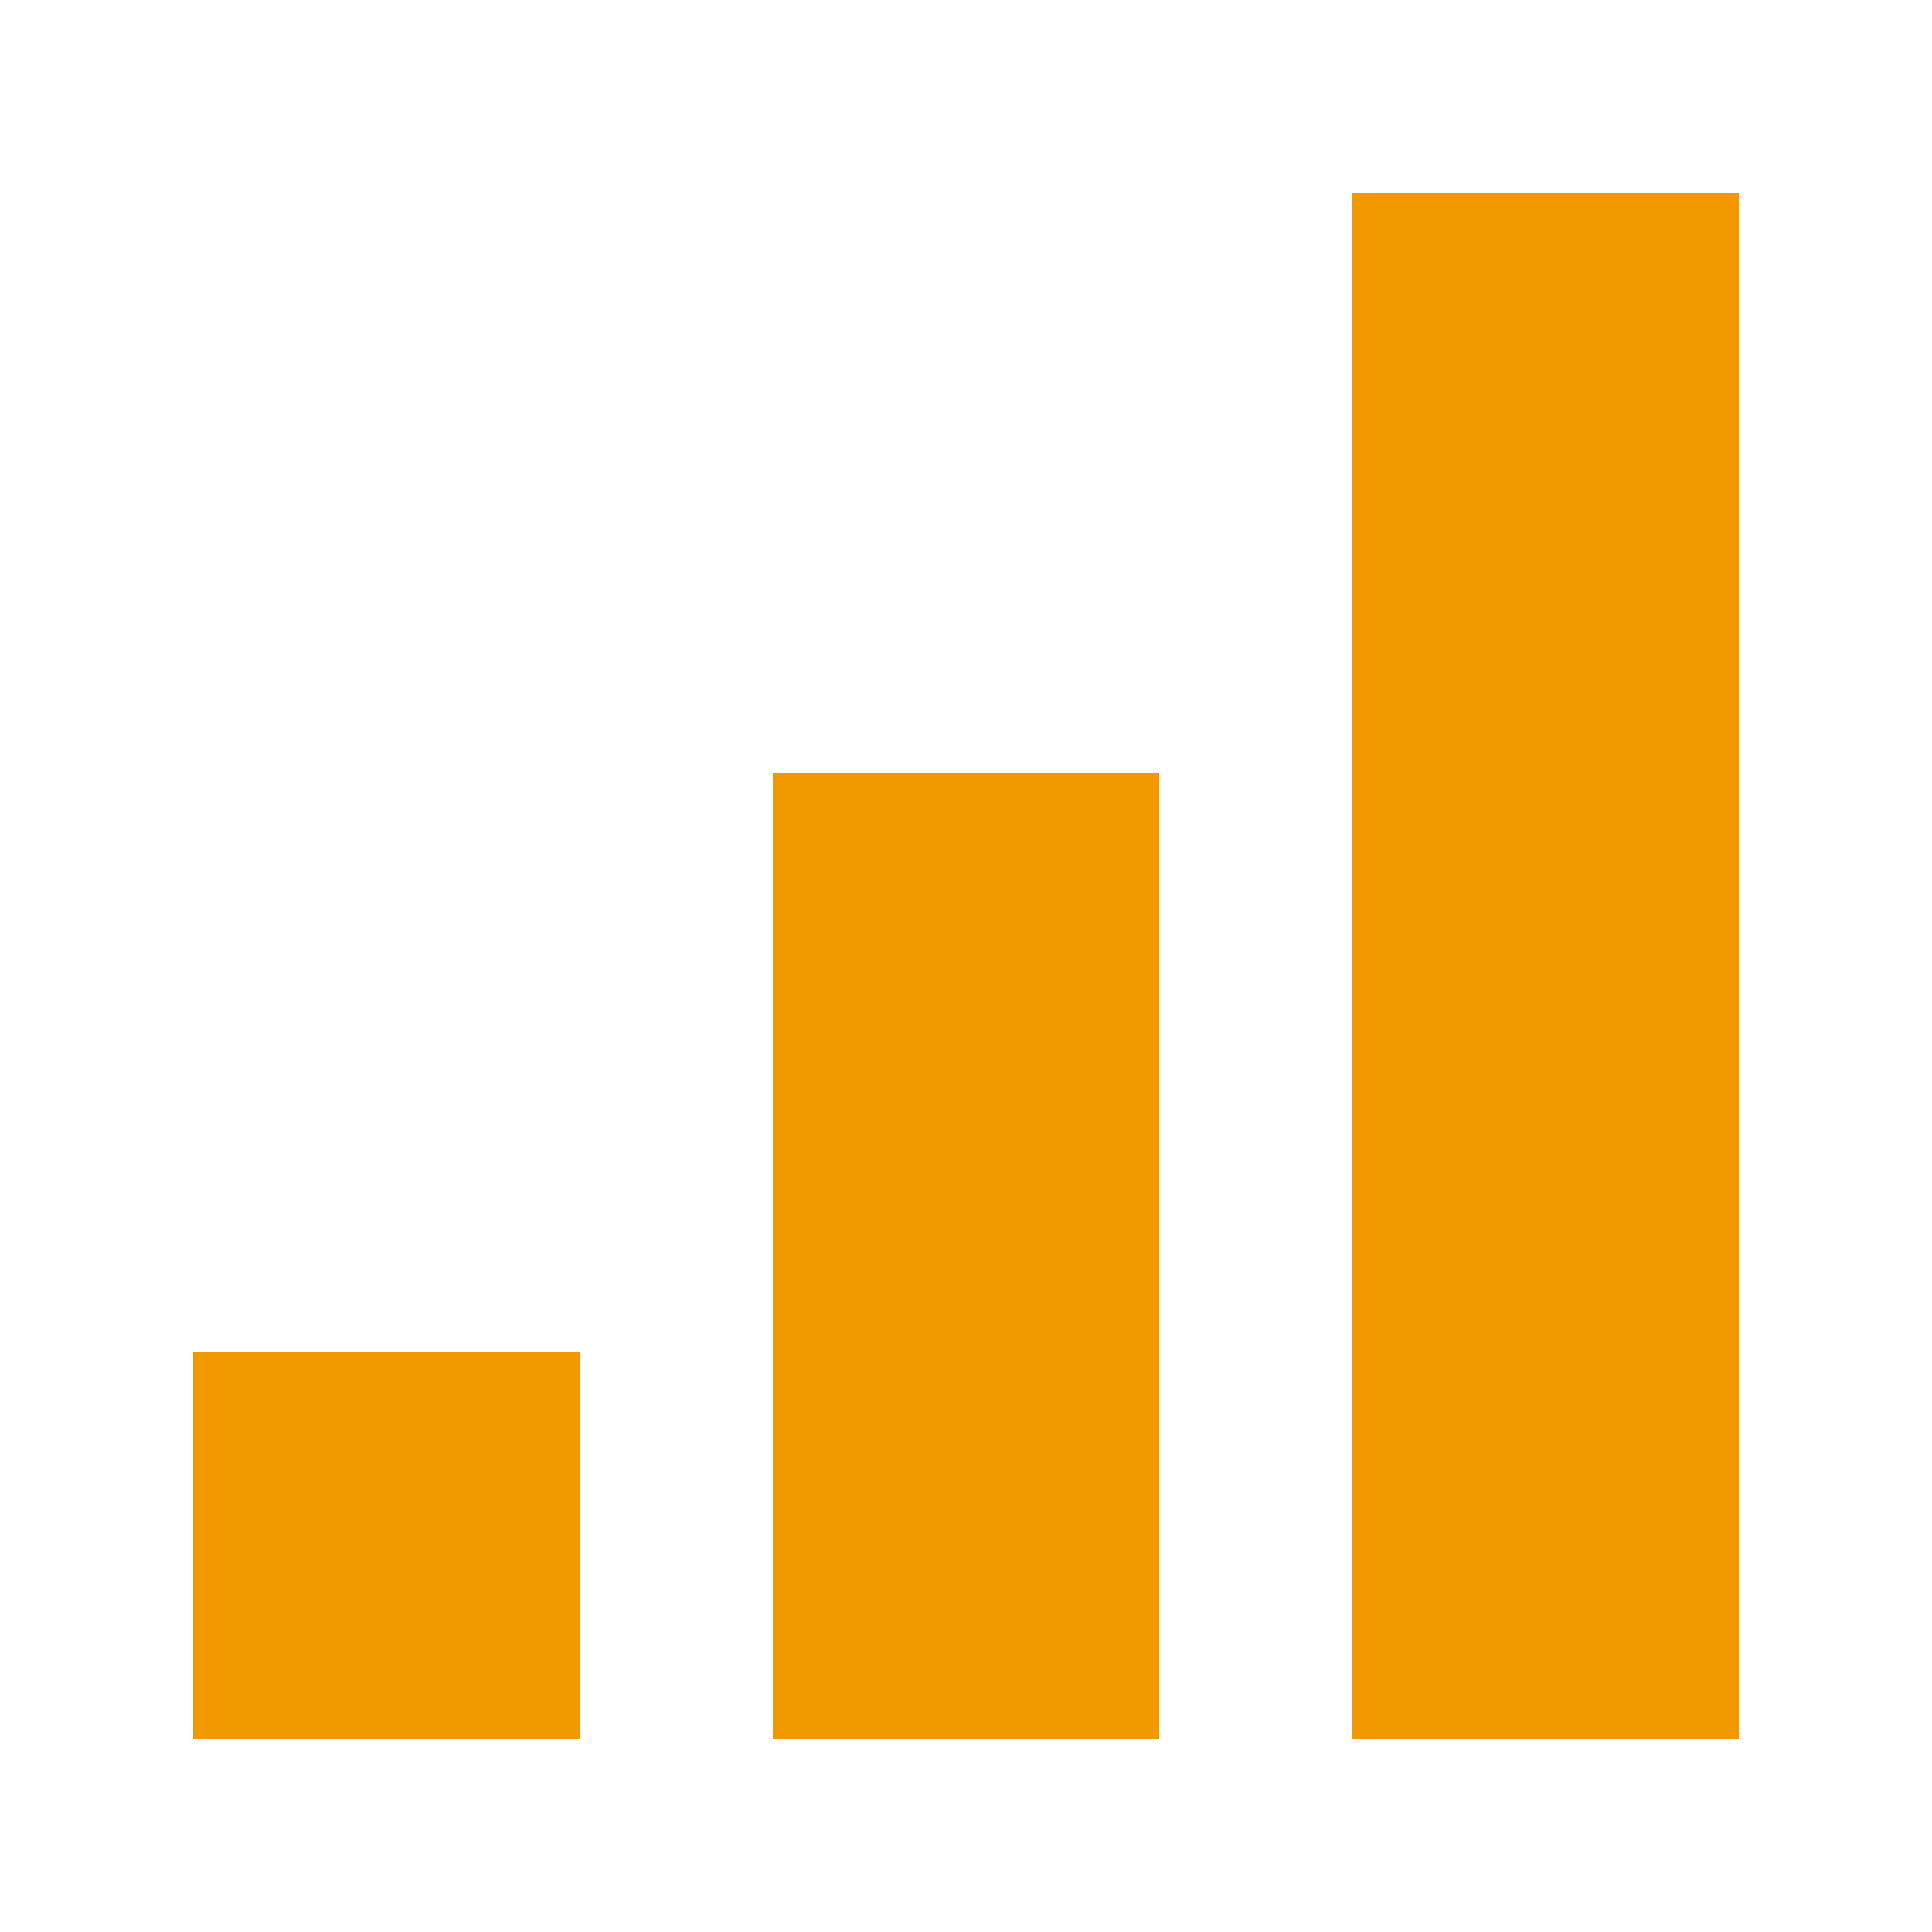
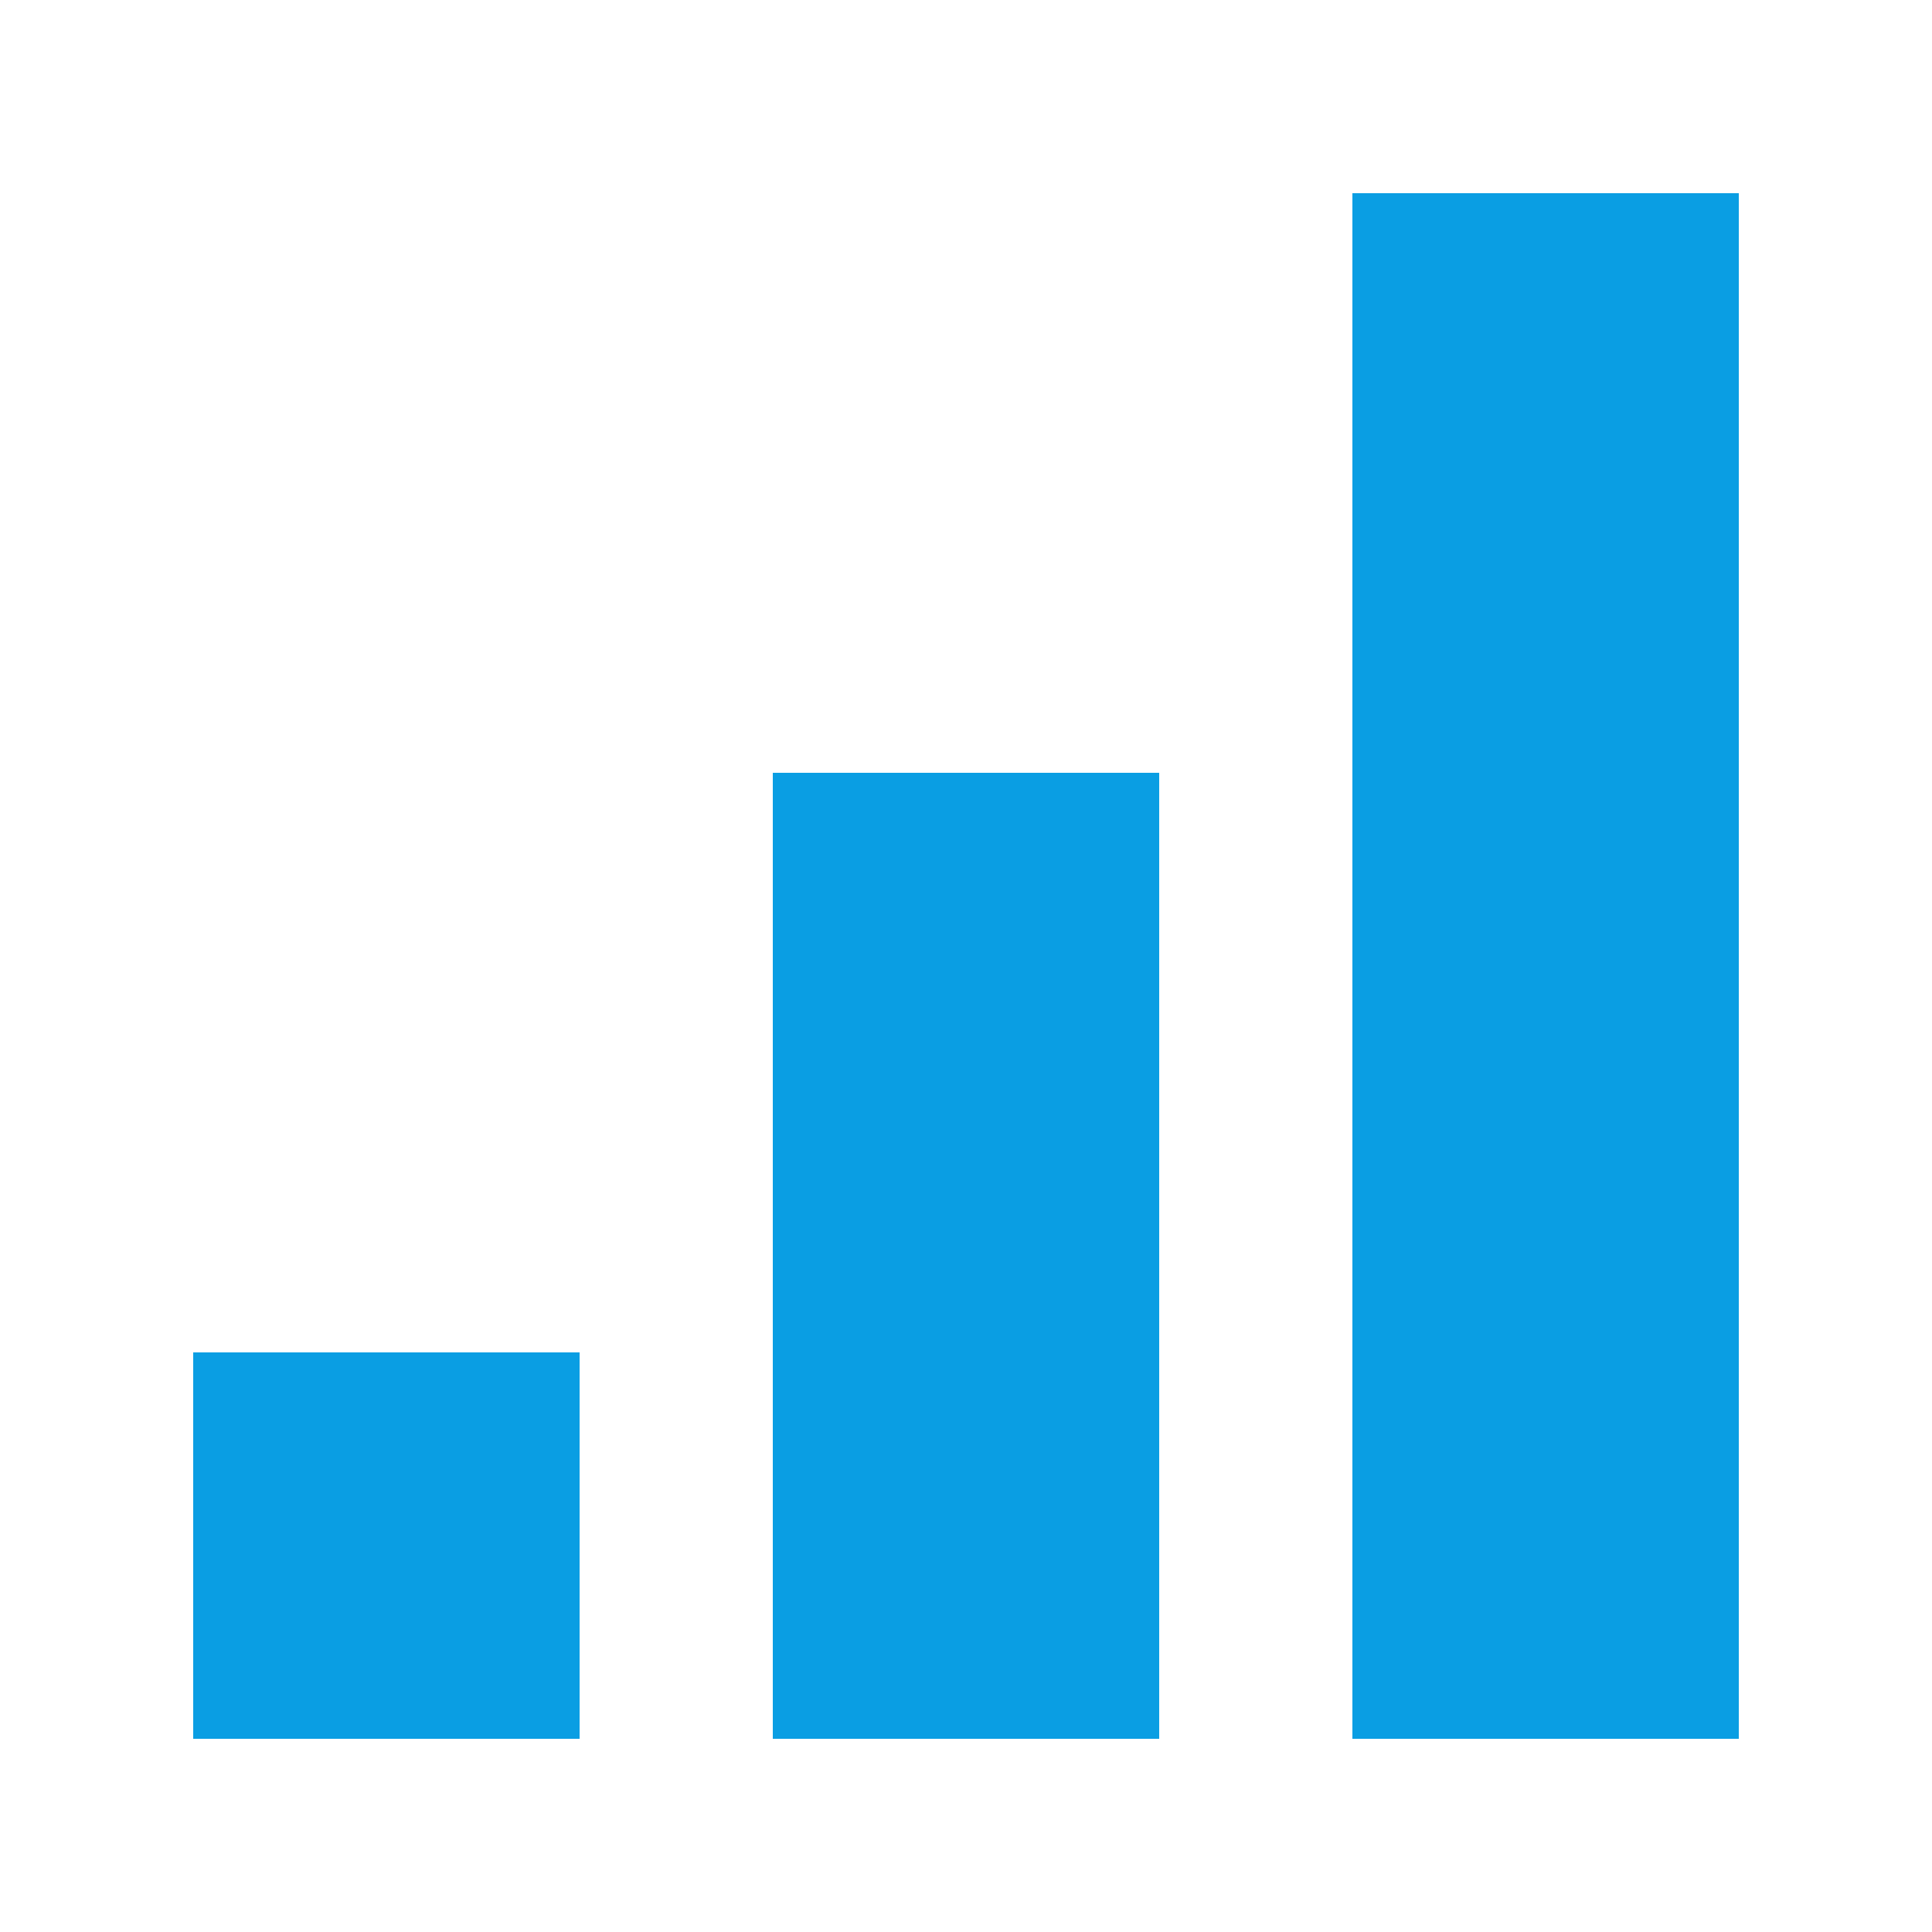
<svg xmlns="http://www.w3.org/2000/svg" width="100" height="100" viewBox="0 0 100 100">
-   <g fill="#f39900">
+   <g fill="#0a9ee3">
    <rect width="20" height="20" x="10" y="70" />
    <rect width="20" height="50" x="40" y="40" />
    <rect width="20" height="80" x="70" y="10" />
  </g>
</svg>
